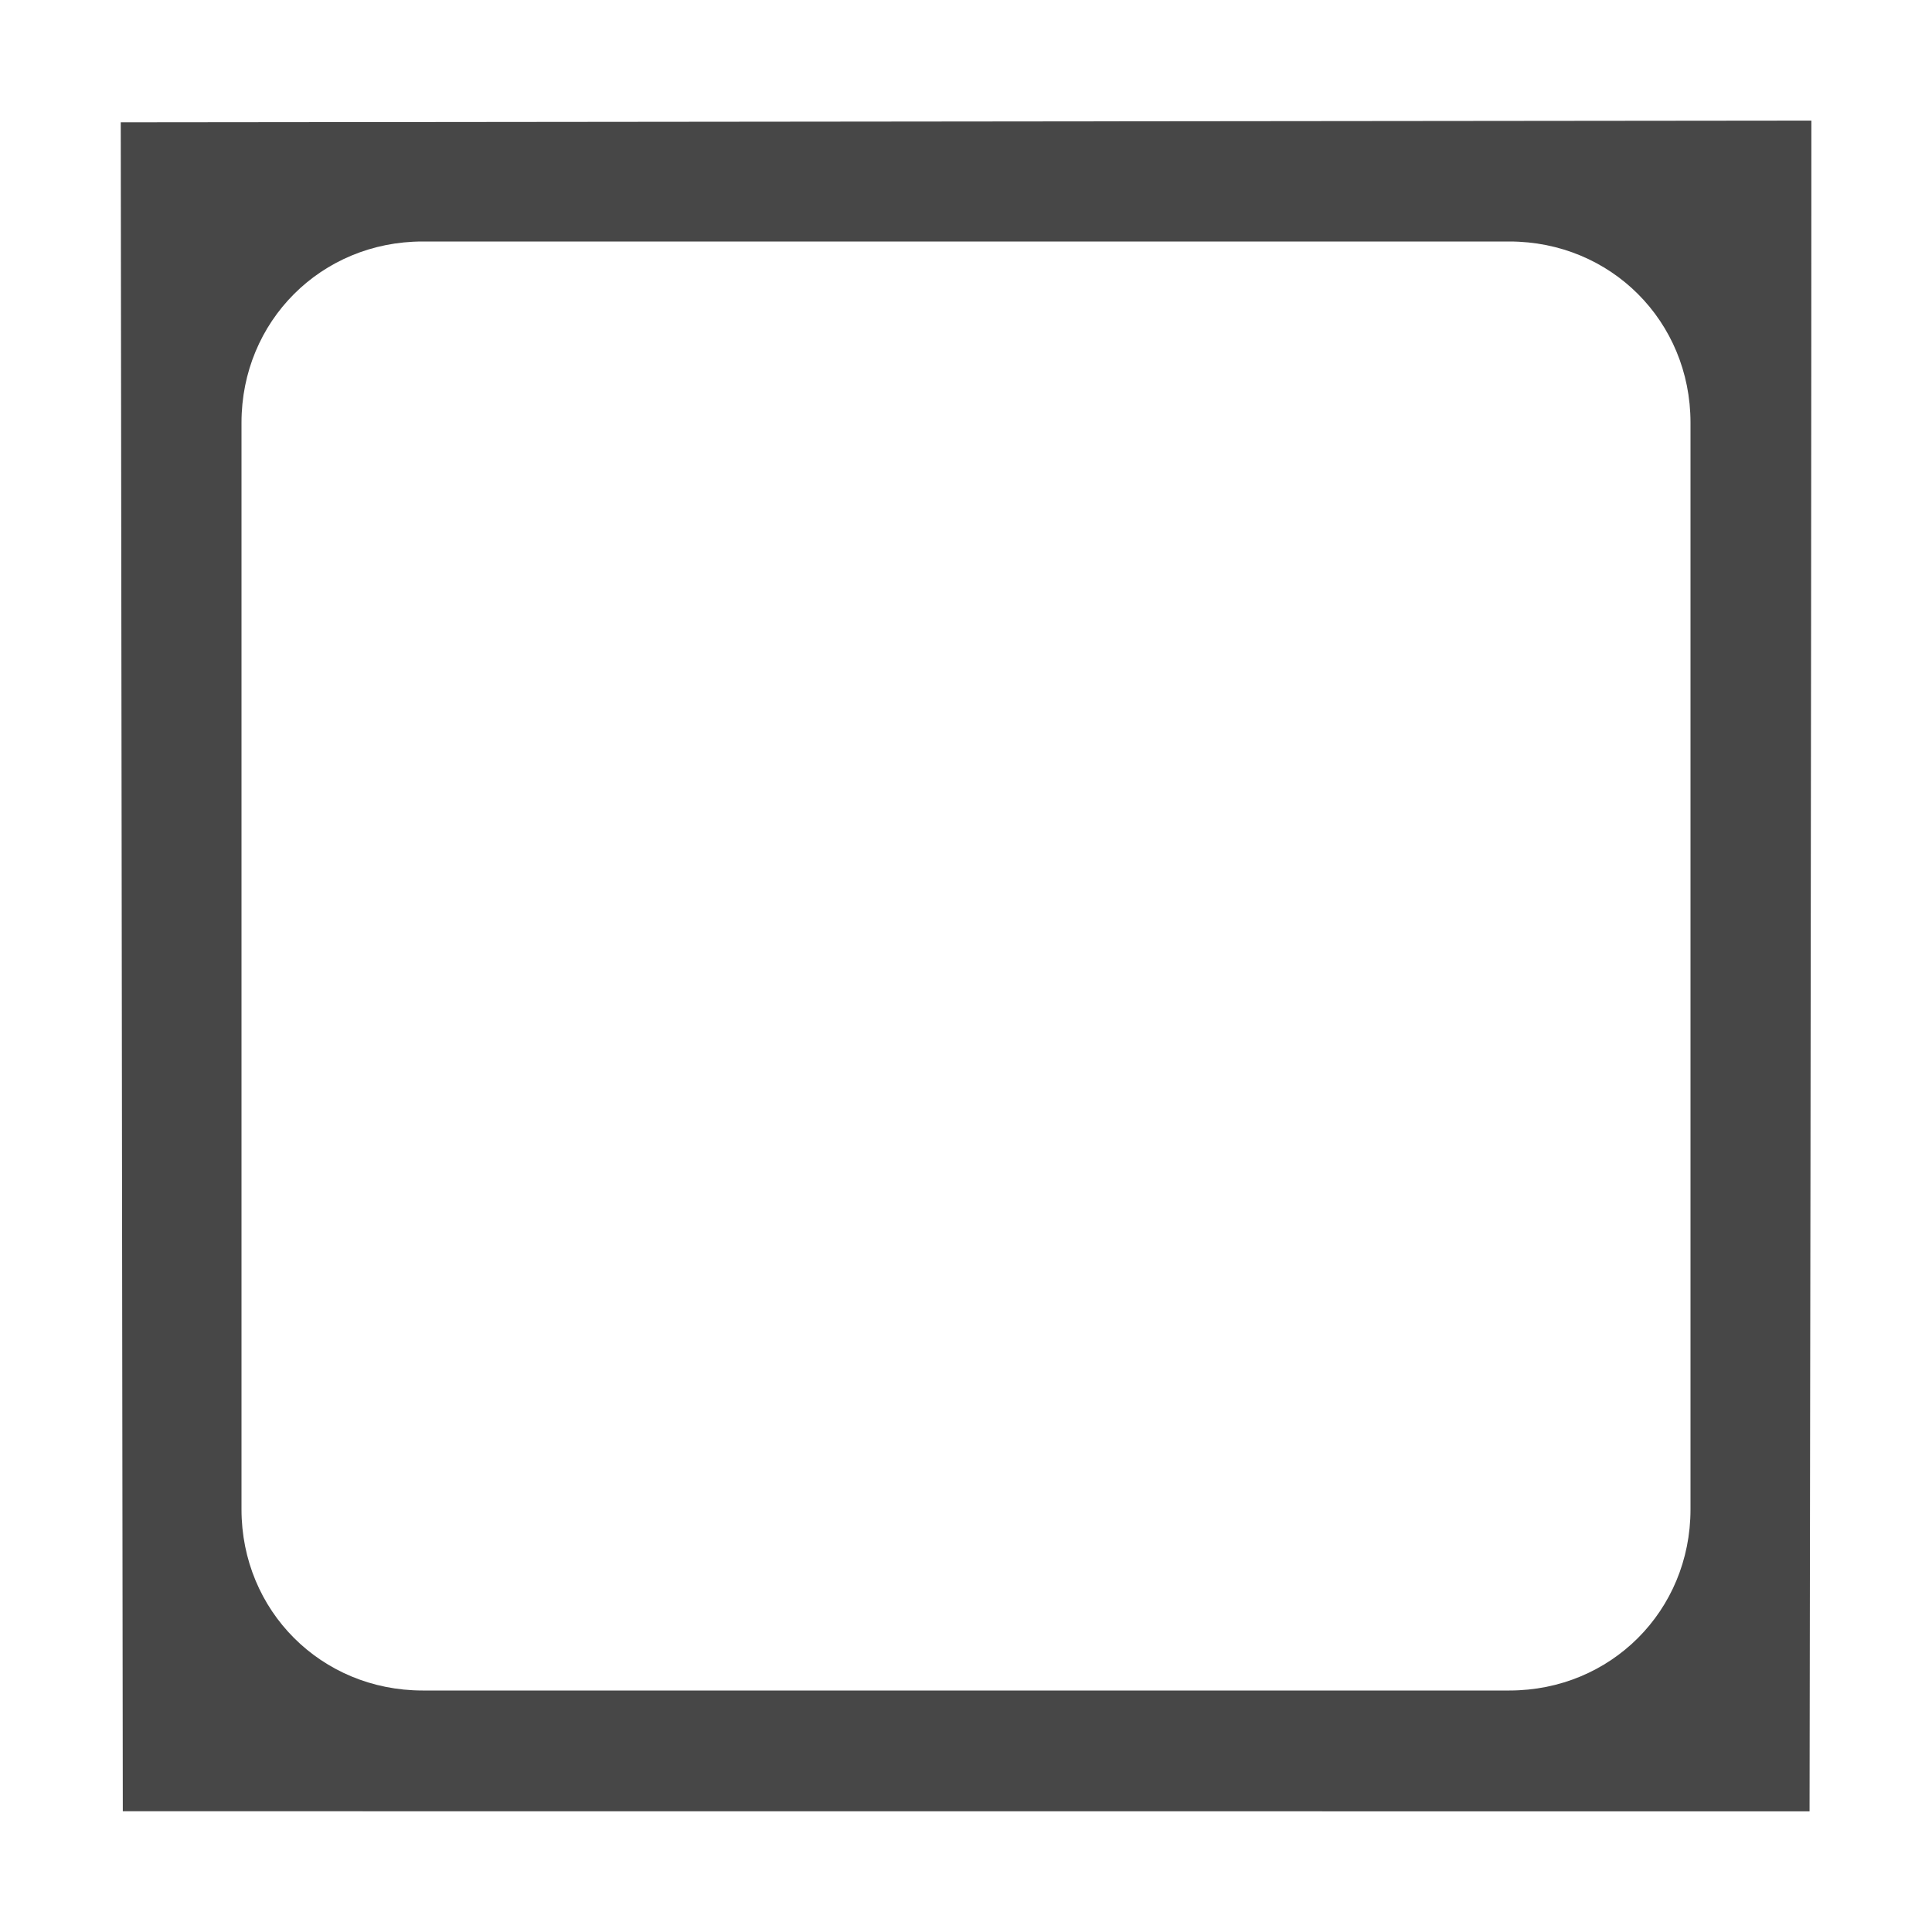
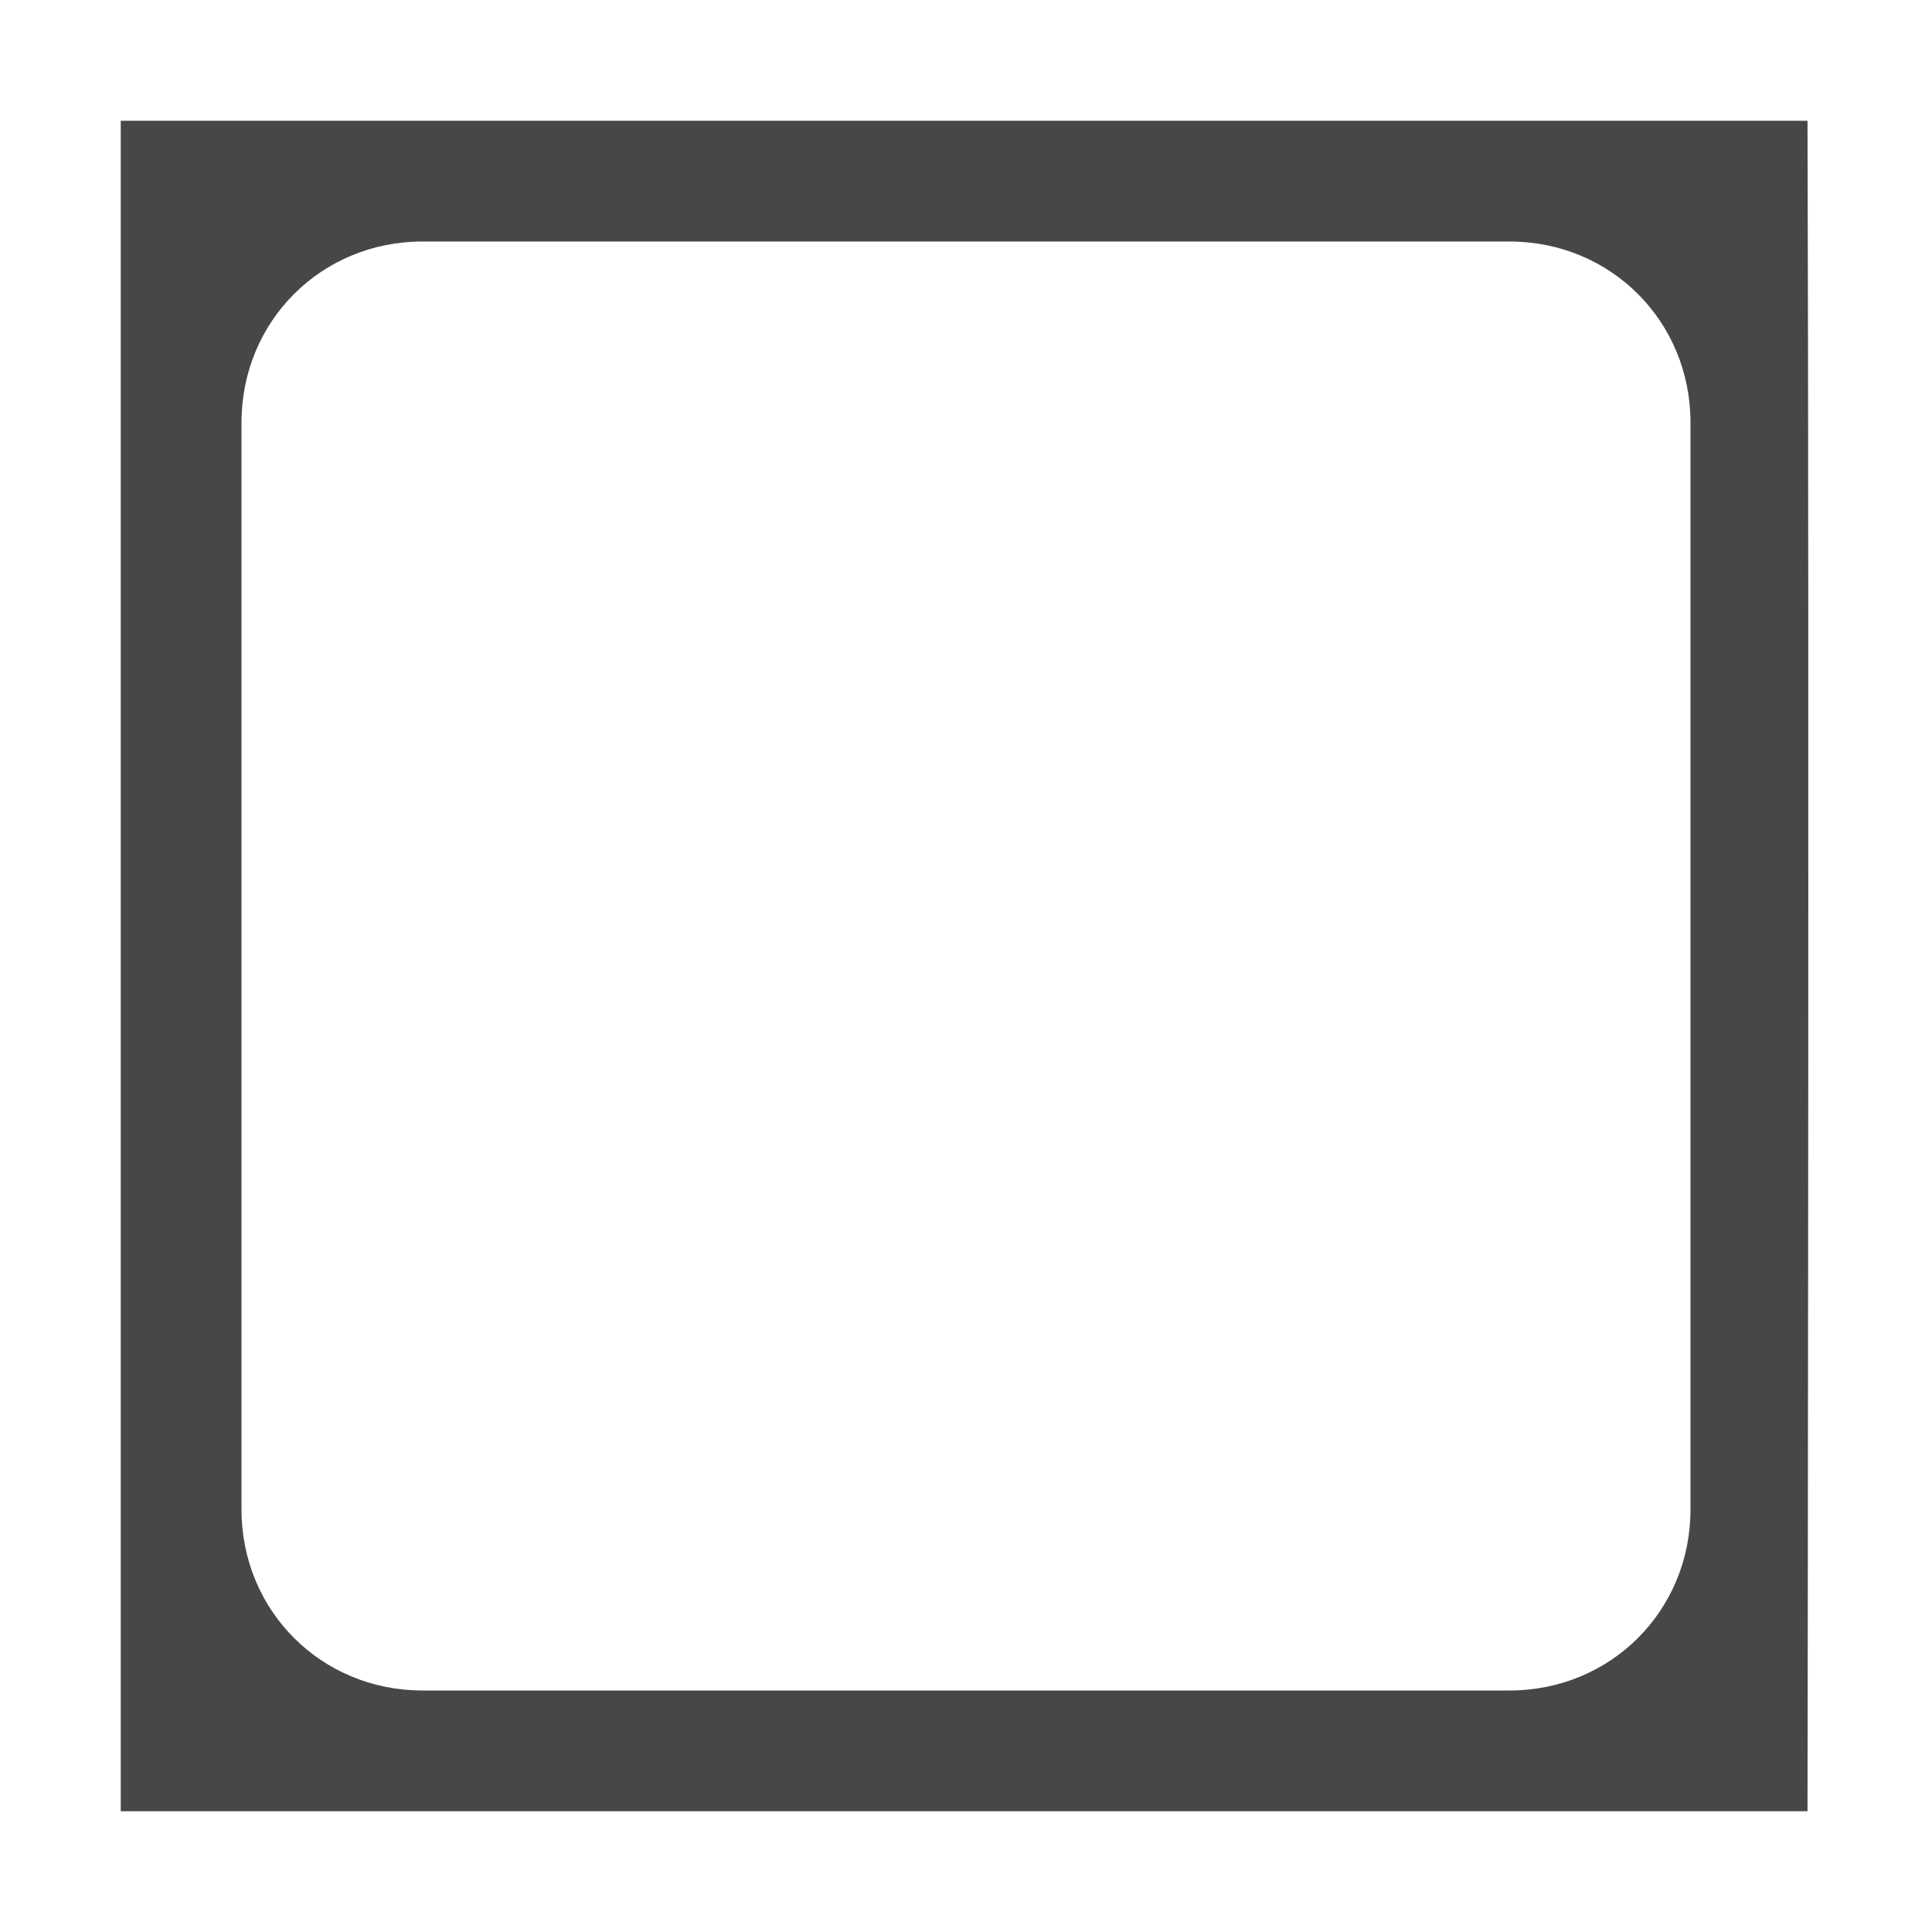
- <svg xmlns="http://www.w3.org/2000/svg" width="16" height="16" version="1.1" id="svg4">
-   <defs id="defs8" />
-   <path d="M 1,1.013 1.017,15 c 0,0 9.313,5.57e-4 13.969,7.41e-4 0,0 0.015,-9.334 0.015,-14.002 z M 3.5,2 h 9 C 13.34,2 14,2.66 14,3.5 v 9 c 0,0.84 -0.66,1.5 -1.5,1.5 h -9 C 2.66,14 2,13.34 2,12.5 v -9 C 2,2.66 2.66,2 3.5,2 Z" style="color:#000000;font-weight:400;line-height:normal;font-family:sans-serif;font-variant-ligatures:normal;font-variant-position:normal;font-variant-caps:normal;font-variant-numeric:normal;font-variant-alternates:normal;font-feature-settings:normal;text-indent:0;text-align:start;text-decoration:none;text-decoration-line:none;text-decoration-style:solid;text-decoration-color:#000000;text-transform:none;text-orientation:mixed;white-space:normal;shape-padding:0;overflow:visible;isolation:auto;mix-blend-mode:normal;fill:#474747;marker:none" font-weight="400" overflow="visible" id="path2" />
+ <svg width="16" height="16">
+   <path d="M 1.0,1.0 1.0,15.0 c 0,0 9.313,0.0 13.969,0.0 0,0 0.015,-9.334 0.0,-14.0 z M 3.5,2 h 9 C 13.34,2 14,2.66 14,3.5 v 9 c 0,0.84 -0.66,1.5 -1.5,1.5 h -9 C 2.66,14 2,13.34 2,12.5 v -9 C 2,2.66 2.66,2 3.5,2 Z" style="color:#000000;font-weight:400;line-height:normal;font-family:sans-serif;font-variant-ligatures:normal;font-variant-position:normal;font-variant-caps:normal;font-variant-numeric:normal;font-variant-alternates:normal;font-feature-settings:normal;text-indent:0;text-align:start;text-decoration:none;text-decoration-line:none;text-decoration-style:solid;text-decoration-color:#000000;text-transform:none;text-orientation:mixed;white-space:normal;shape-padding:0;overflow:visible;isolation:auto;mix-blend-mode:normal;fill:#474747;marker:none" font-weight="400" overflow="visible" id="path2" />
</svg>
